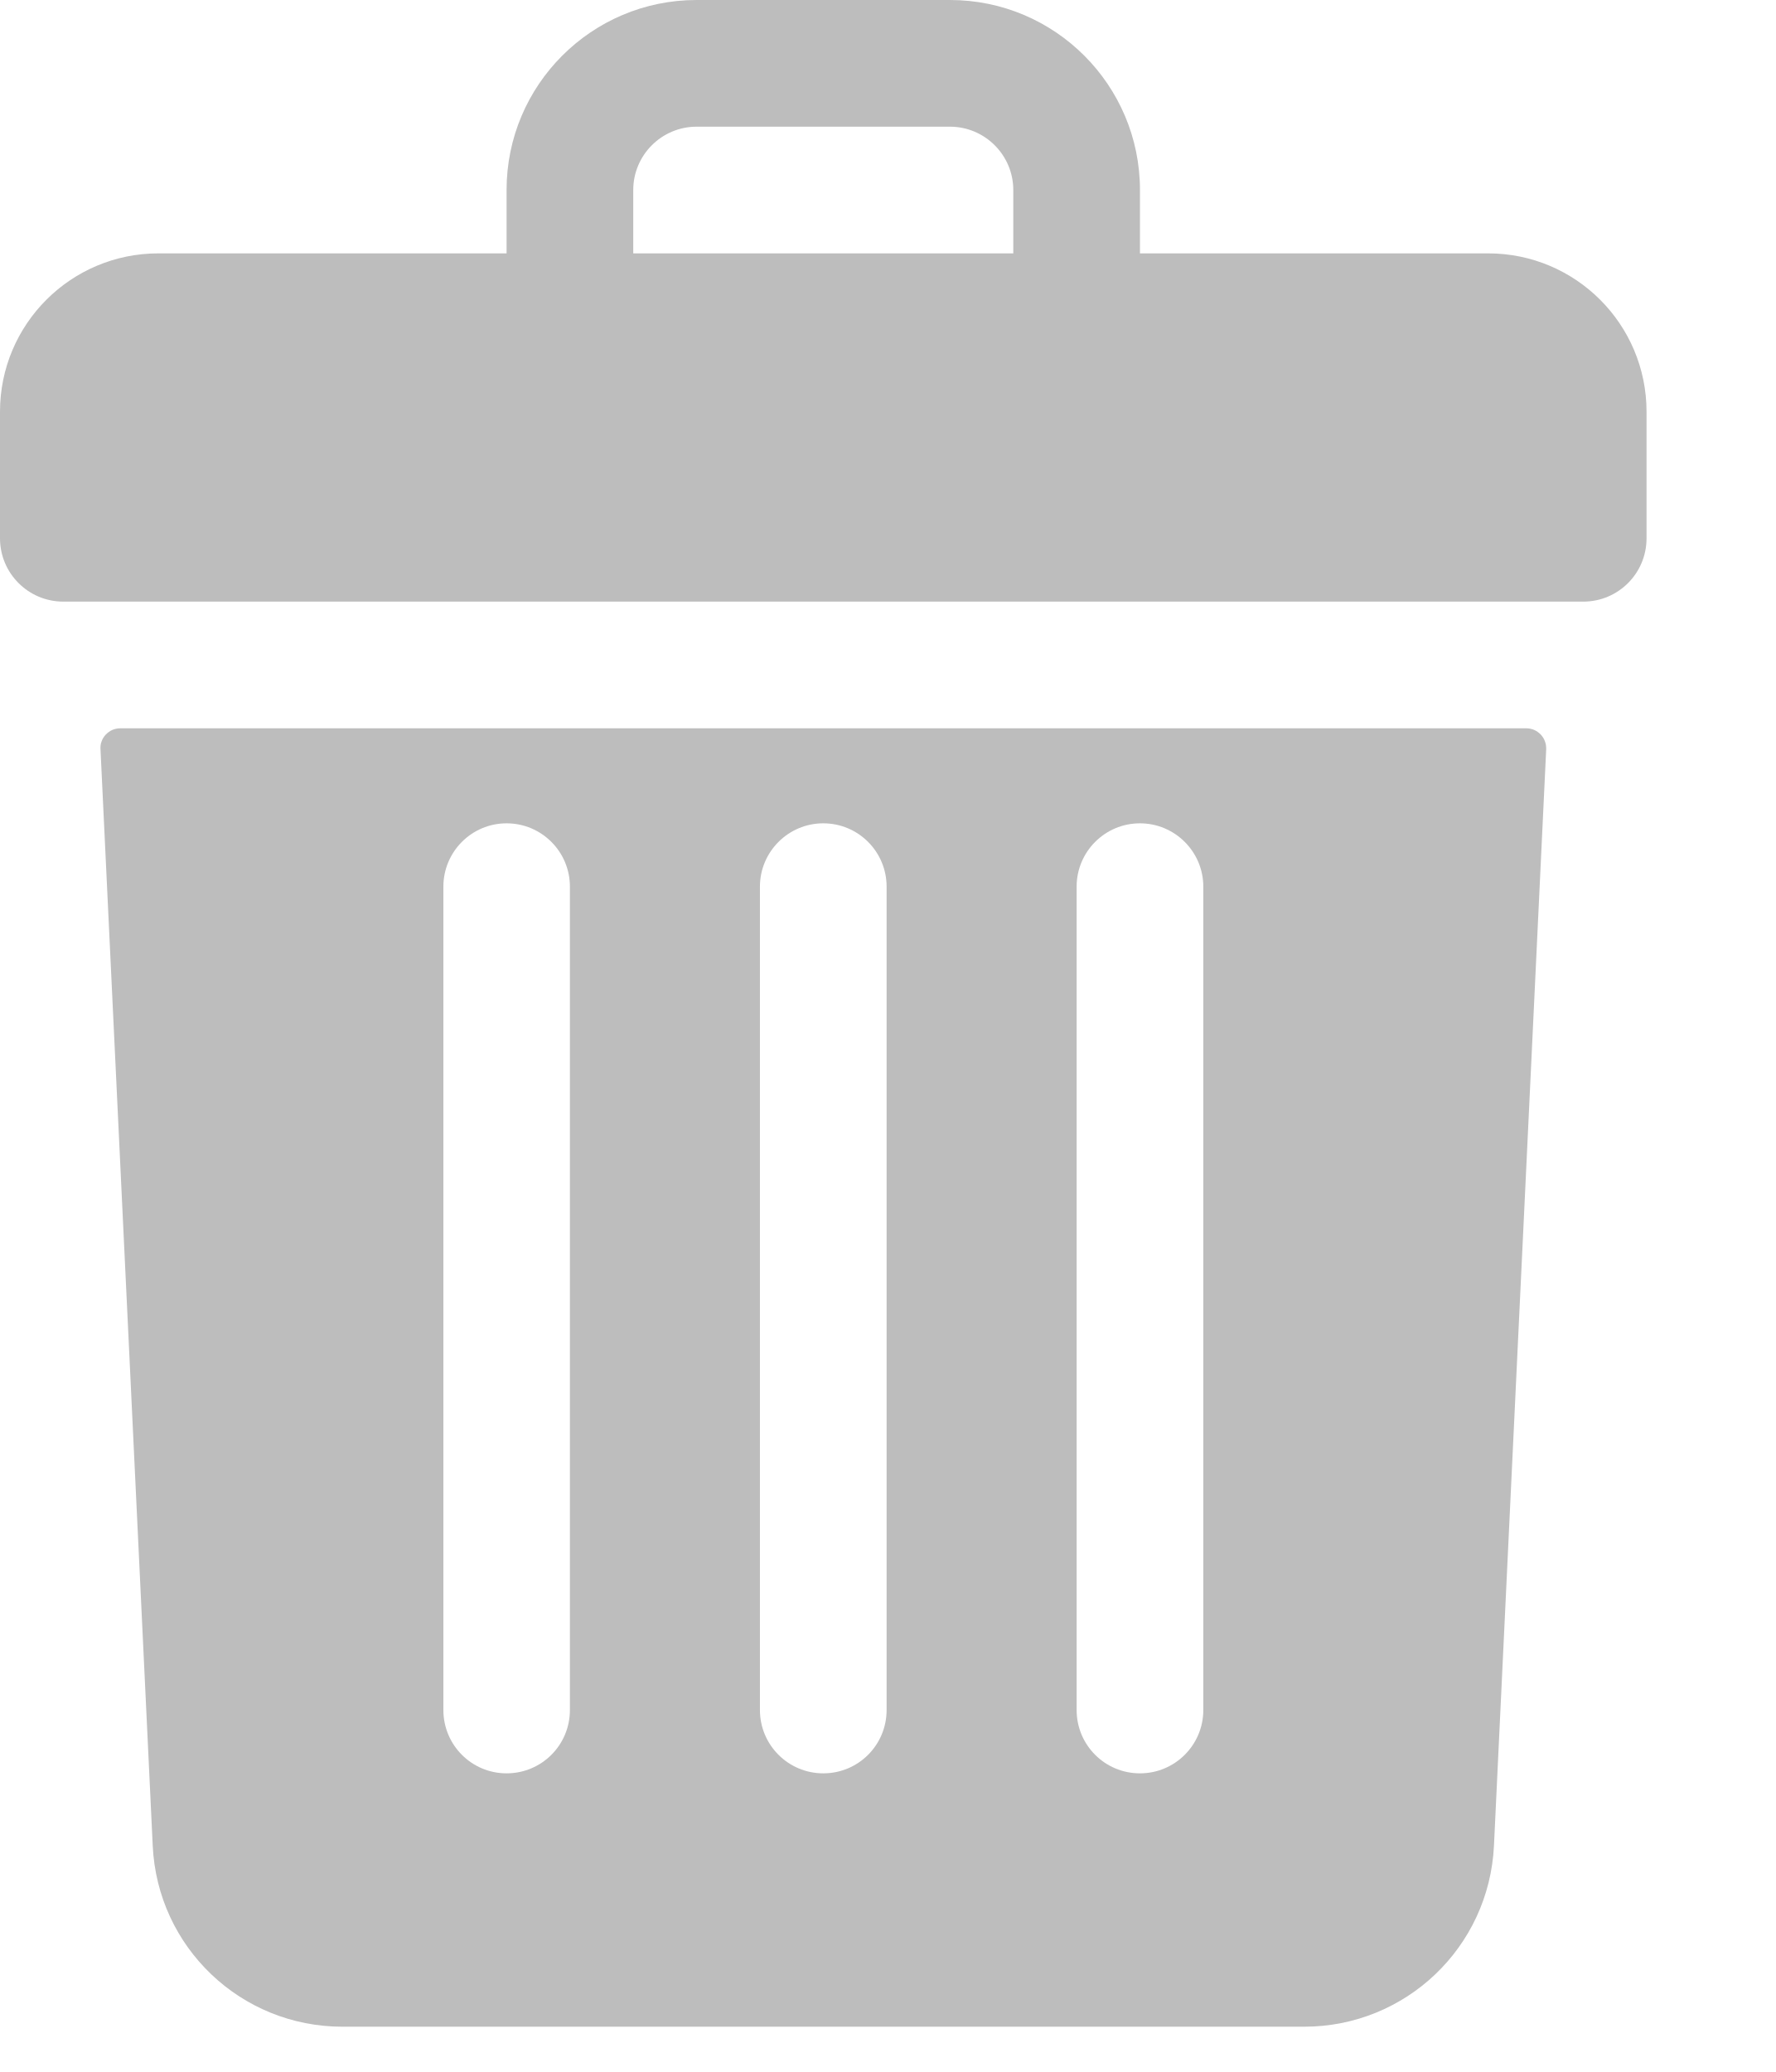
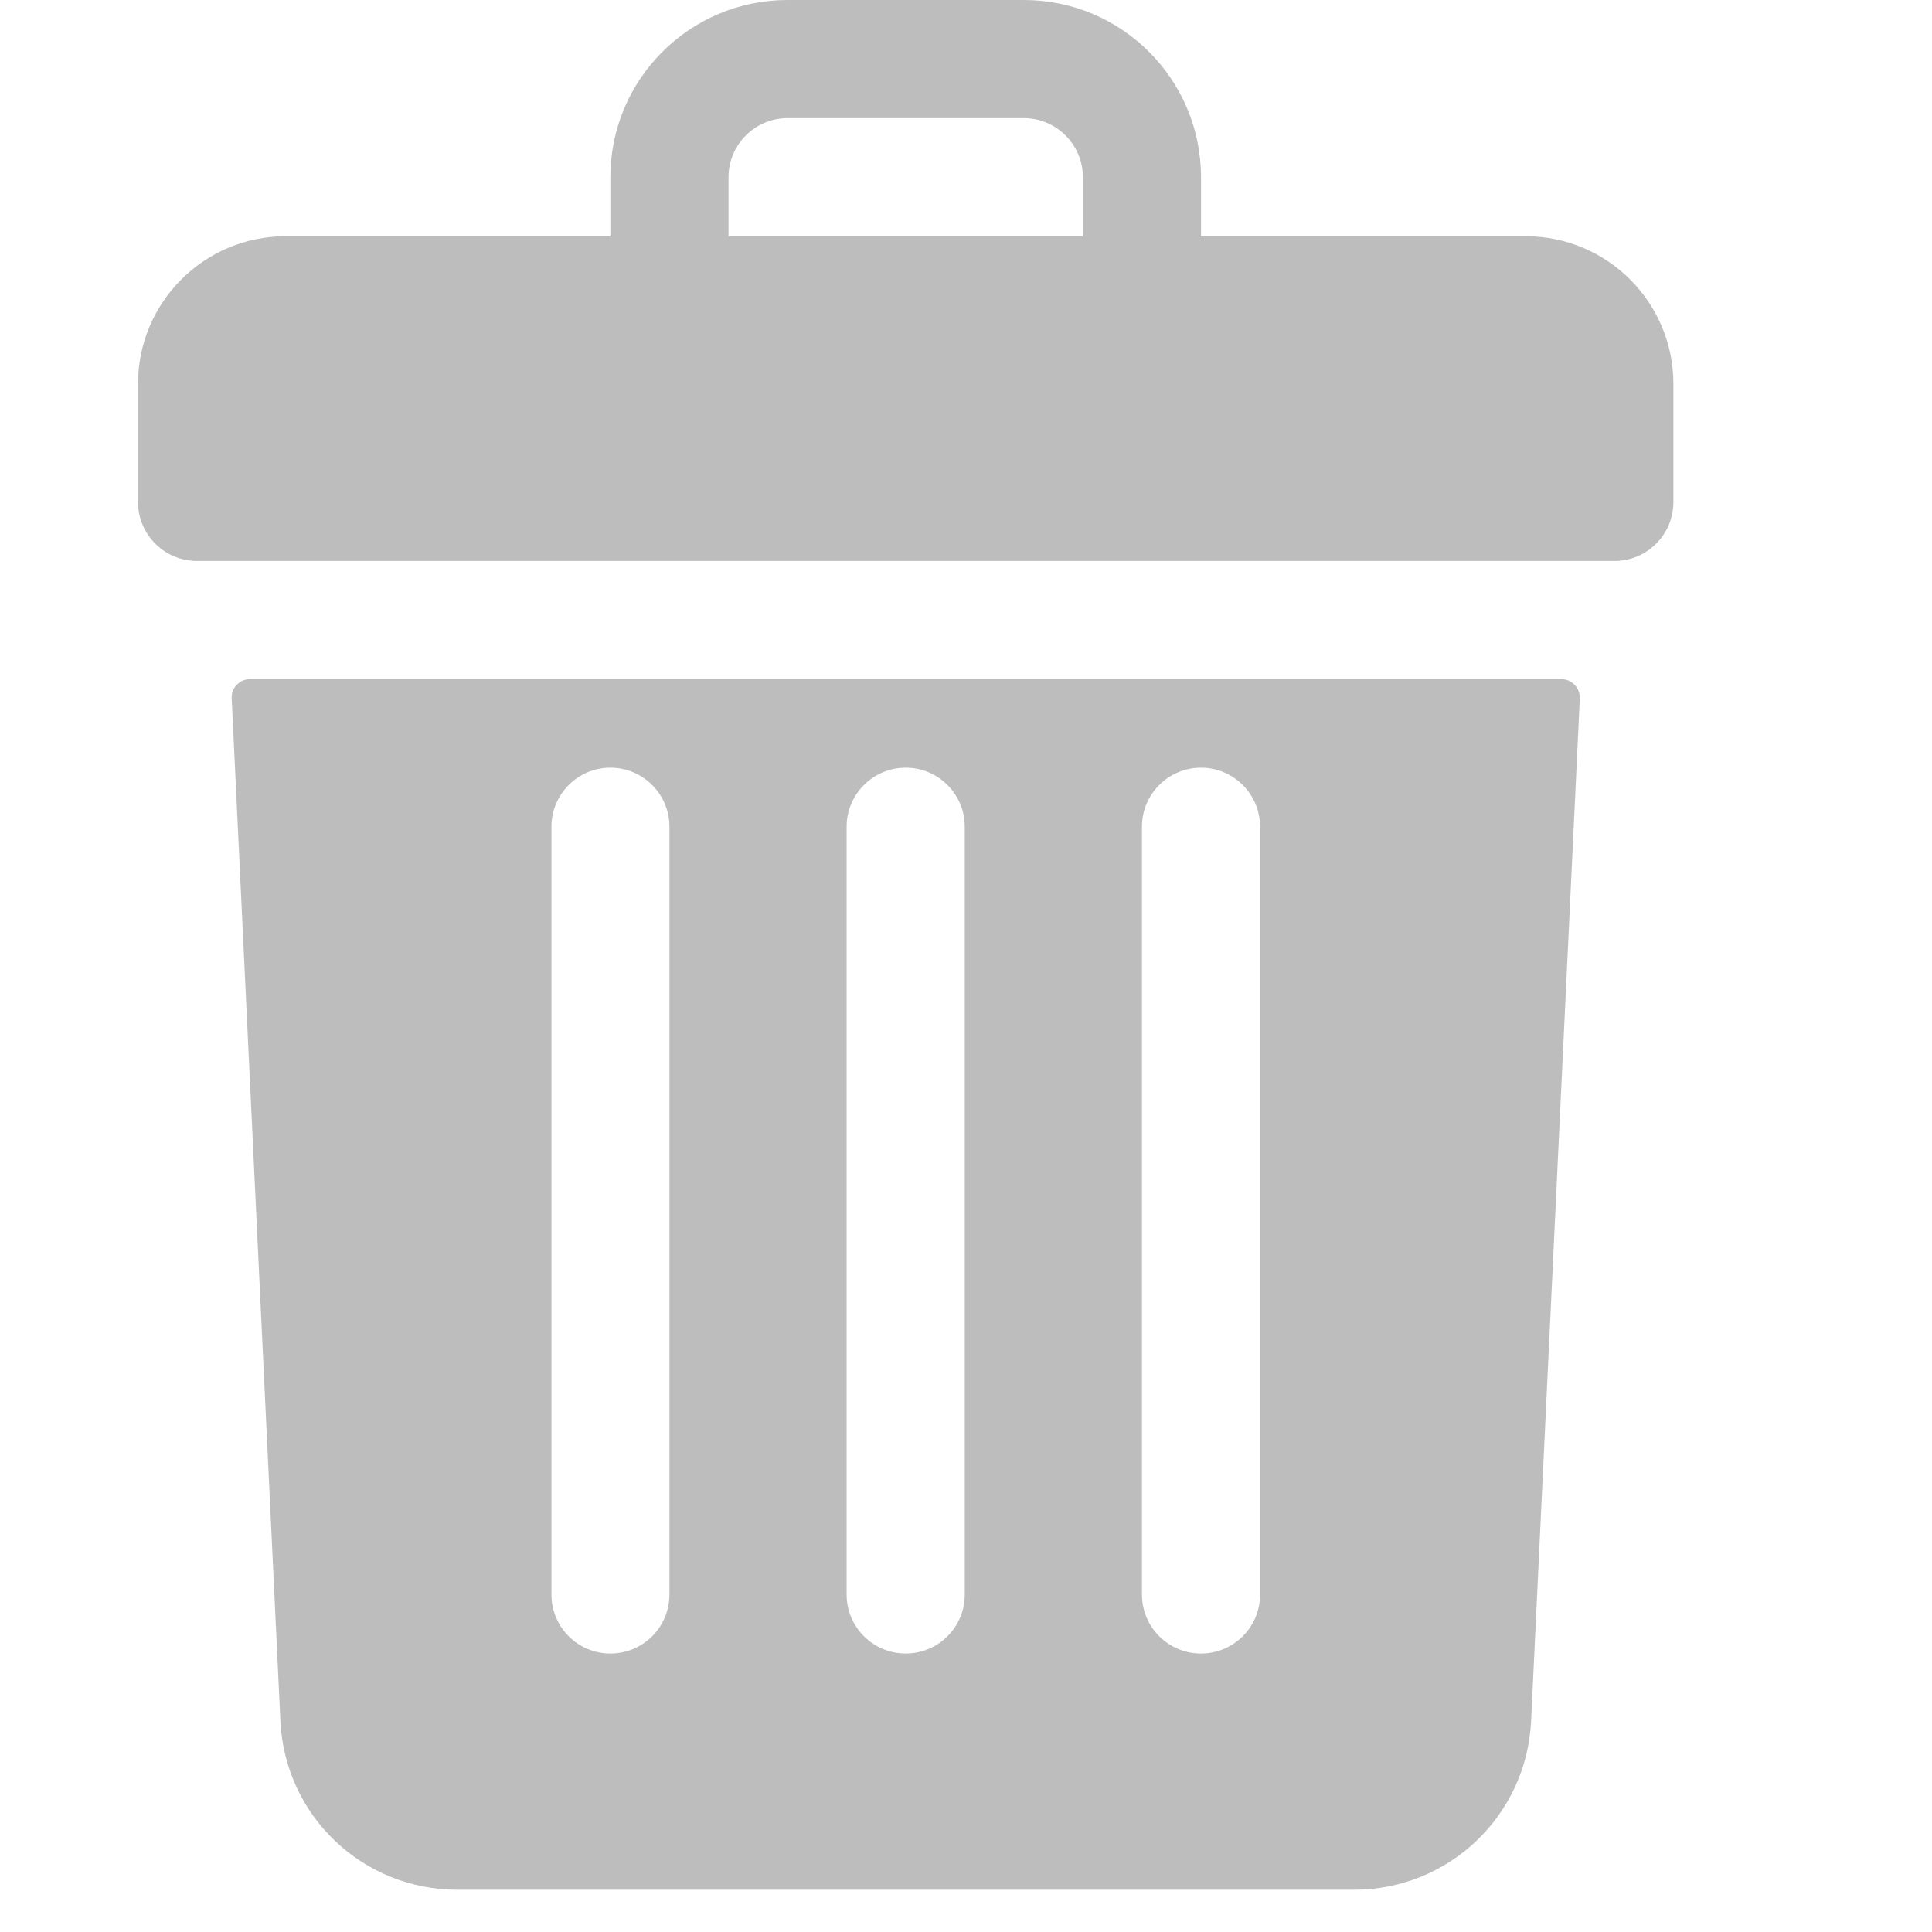
- <svg xmlns="http://www.w3.org/2000/svg" width="12" height="14" viewBox="0 0 12 14" fill="none">
+ <svg xmlns="http://www.w3.org/2000/svg" width="20" height="20" viewBox="0 0 12 14" fill="none">
  <path d="M10.056 1.712H7.703V1.284C7.703 0.575 7.128 0 6.419 0H4.707C3.998 0 3.423 0.575 3.423 1.284V1.712H1.07C0.479 1.712 0 2.191 0 2.782V3.637C0 3.874 0.192 4.065 0.428 4.065H10.698C10.935 4.065 11.126 3.874 11.126 3.637V2.782C11.126 2.191 10.647 1.712 10.056 1.712ZM4.279 1.284C4.279 1.048 4.471 0.856 4.707 0.856H6.419C6.655 0.856 6.847 1.048 6.847 1.284V1.712H4.279V1.284ZM0.812 4.921C0.794 4.921 0.776 4.925 0.759 4.932C0.743 4.939 0.728 4.95 0.715 4.963C0.703 4.976 0.693 4.991 0.687 5.008C0.68 5.025 0.678 5.043 0.679 5.061L1.032 12.471C1.064 13.157 1.627 13.694 2.314 13.694H8.812C9.499 13.694 10.062 13.157 10.095 12.471L10.448 5.061C10.448 5.043 10.446 5.025 10.439 5.008C10.433 4.991 10.423 4.976 10.411 4.963C10.398 4.95 10.383 4.939 10.367 4.932C10.35 4.925 10.332 4.921 10.314 4.921H0.812ZM7.275 5.991C7.275 5.755 7.466 5.563 7.703 5.563C7.939 5.563 8.131 5.755 8.131 5.991V11.554C8.131 11.791 7.939 11.982 7.703 11.982C7.466 11.982 7.275 11.791 7.275 11.554V5.991ZM5.135 5.991C5.135 5.755 5.327 5.563 5.563 5.563C5.8 5.563 5.991 5.755 5.991 5.991V11.554C5.991 11.791 5.8 11.982 5.563 11.982C5.327 11.982 5.135 11.791 5.135 11.554V5.991ZM2.996 5.991C2.996 5.755 3.187 5.563 3.423 5.563C3.66 5.563 3.851 5.755 3.851 5.991V11.554C3.851 11.791 3.66 11.982 3.423 11.982C3.187 11.982 2.996 11.791 2.996 11.554V5.991Z" fill="#BDBDBD" />
</svg>
